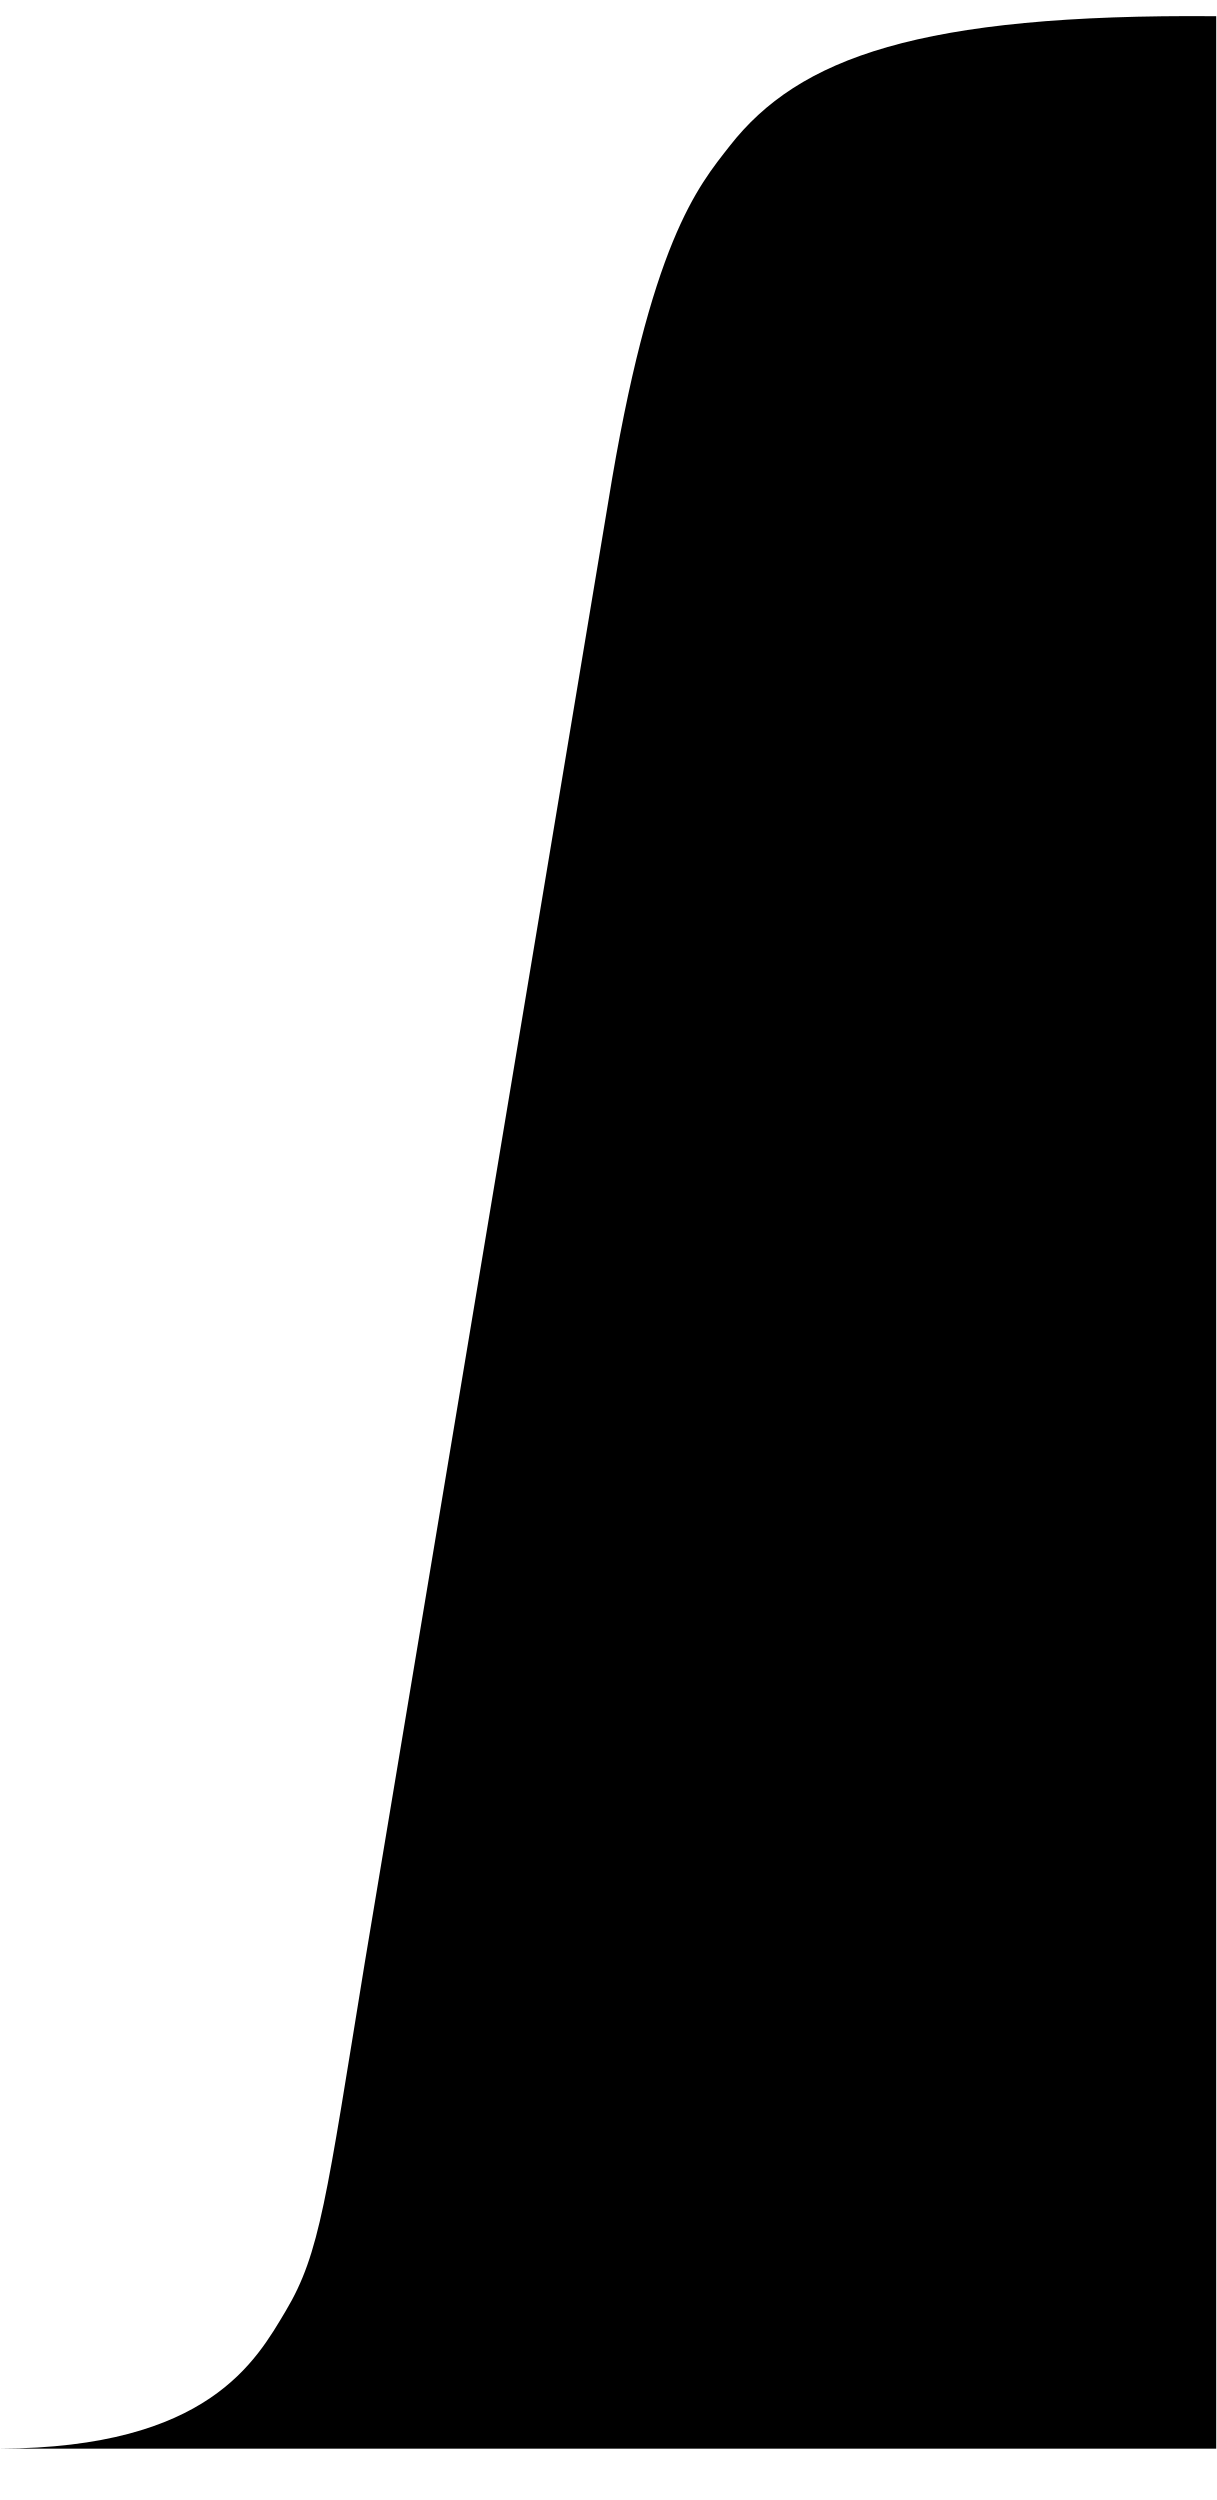
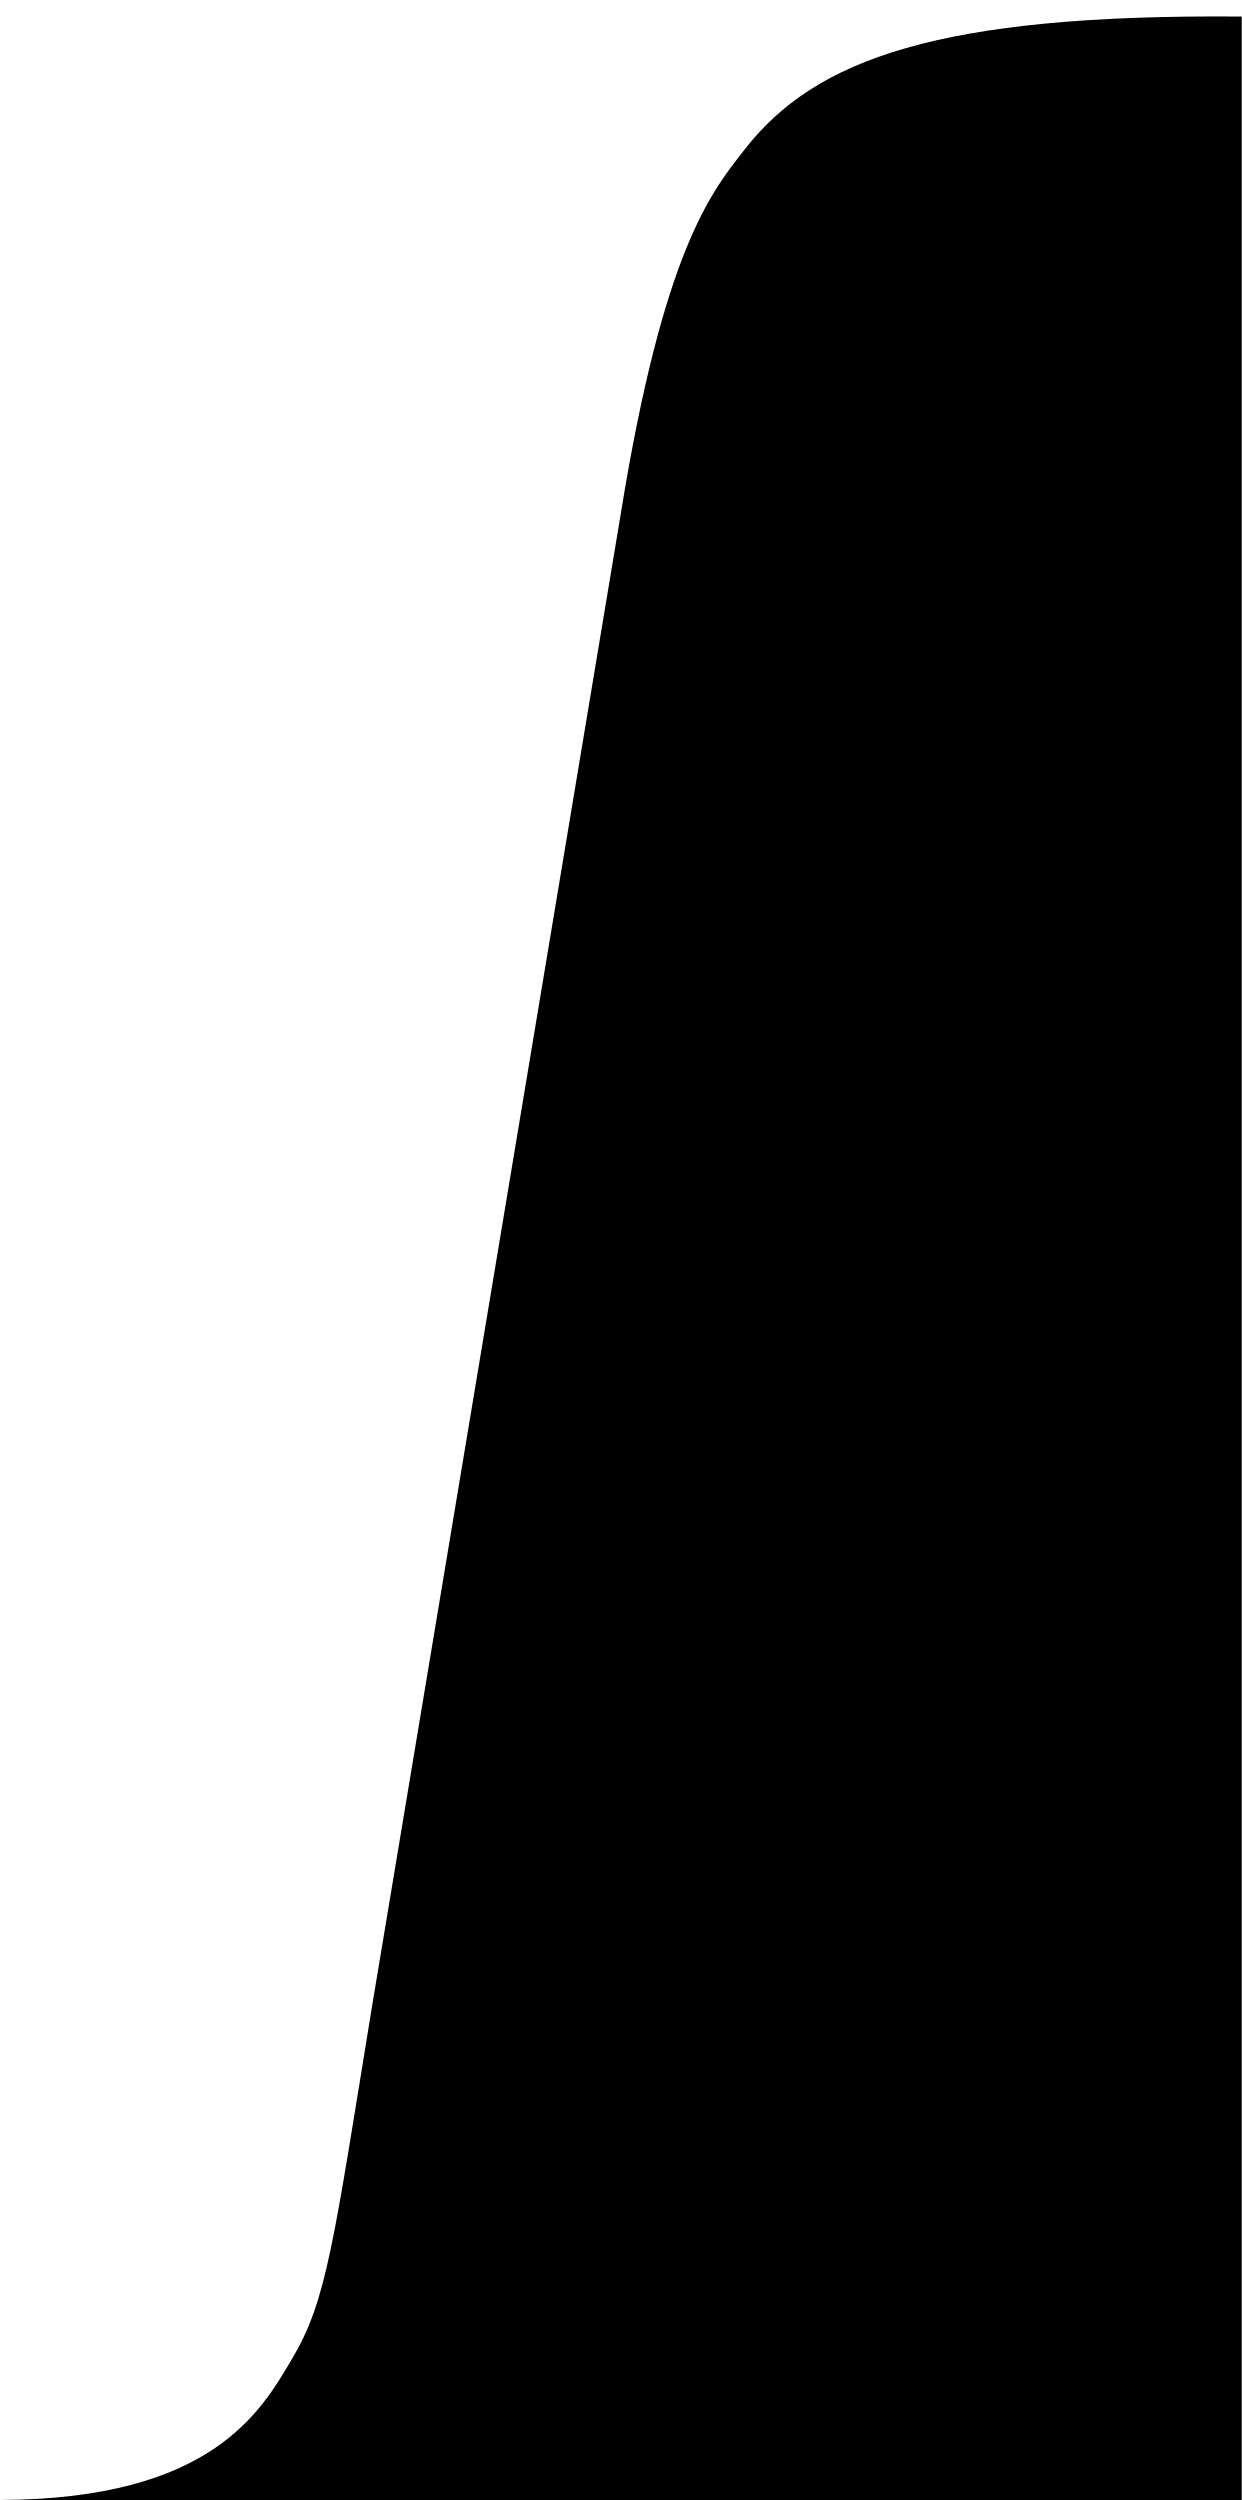
- <svg xmlns="http://www.w3.org/2000/svg" width="100%" height="100%" viewBox="0 0 18 37" version="1.1" xml:space="preserve" style="fill-rule:evenodd;clip-rule:evenodd;stroke-linejoin:round;stroke-miterlimit:2;">
-   <g id="folderTab">
-     <path d="M5.4,29.04l3.6,-21.6c0.624,-3.861 1.33,-4.679 1.8,-5.28c1.021,-1.306 2.808,-1.958 7.2,-1.92l-0,36l-18,0c3.087,-0.011 3.788,-1.299 4.23,-2.04c0.508,-0.852 0.599,-1.66 1.17,-5.16Z" style="fill:currentColor;" />
+ <svg xmlns="http://www.w3.org/2000/svg" width="100%" height="100%" viewBox="0 0 75 151" version="1.1" xml:space="preserve" style="fill-rule:evenodd;clip-rule:evenodd;stroke-linejoin:round;stroke-miterlimit:2;">
+   <g transform="matrix(1,0,0,1,-75,1)">
+     <g transform="matrix(0.75,0,0,1,37.5,0)">
+       <g id="folderTab">
+         <path d="M80,120L100,30C103.466,13.913 107.391,10.503 110,8C115.67,2.56 125.601,-0.157 150,0L150,150L50,150C67.151,149.954 71.043,144.59 73.5,141.5C76.322,137.952 76.83,134.582 80,120Z" style="fill:currentColor;" />
+       </g>
+     </g>
  </g>
</svg>
